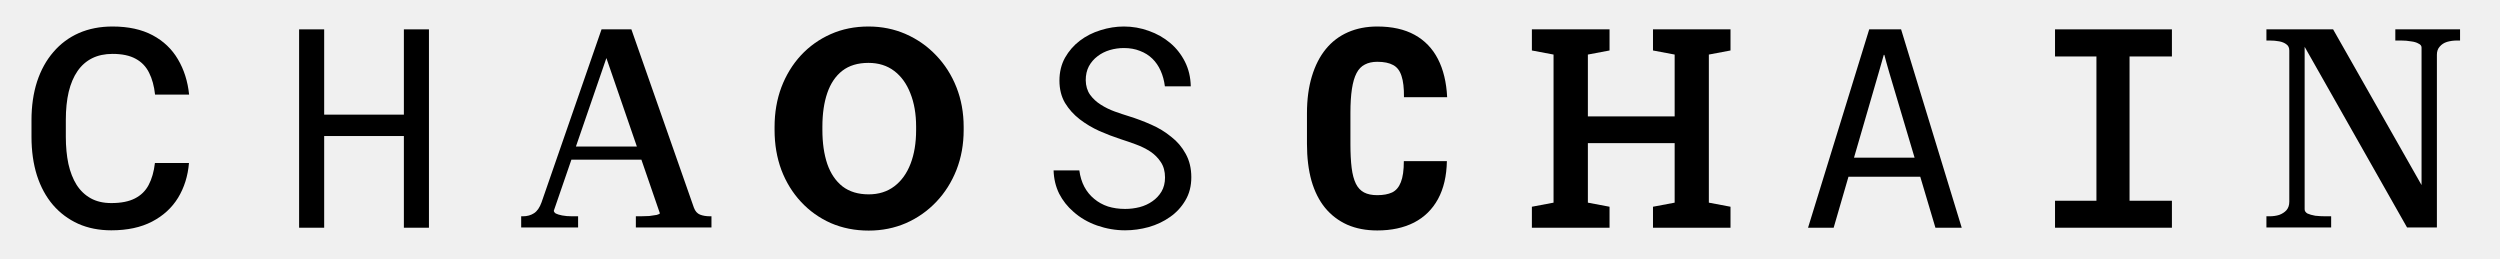
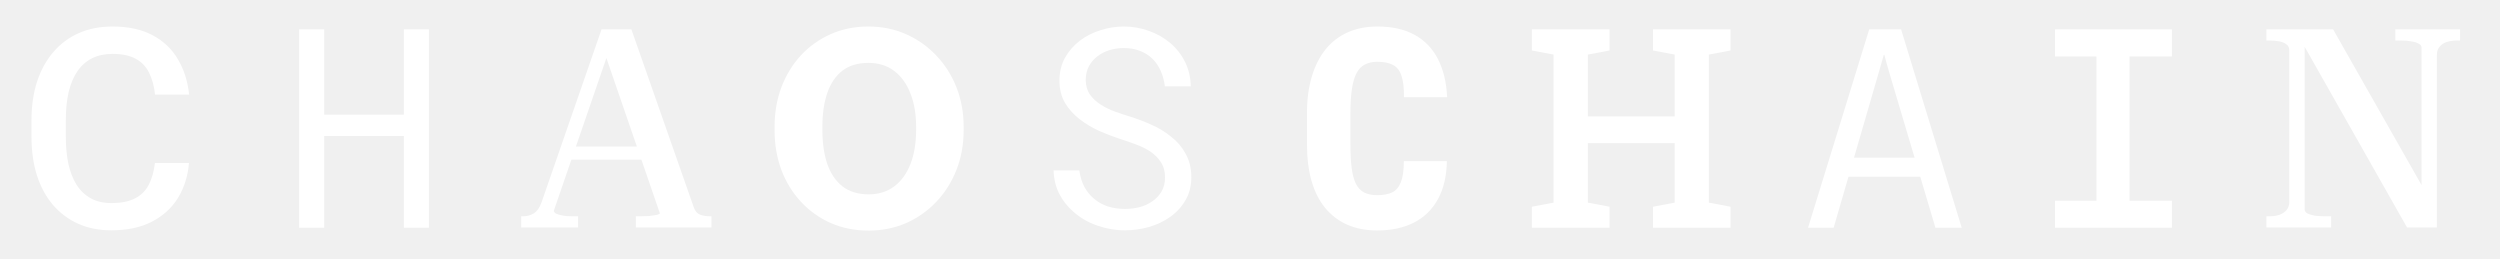
<svg xmlns="http://www.w3.org/2000/svg" width="562" height="58" viewBox="0 0 562 58" fill="none">
-   <path d="M34.826 36.646H42.482C42.237 39.566 41.421 42.169 40.032 44.456C38.644 46.722 36.694 48.508 34.183 49.815C31.672 51.122 28.619 51.775 25.026 51.775C22.269 51.775 19.789 51.285 17.584 50.305C15.379 49.304 13.49 47.896 11.918 46.079C10.346 44.241 9.141 42.026 8.304 39.433C7.487 36.84 7.079 33.941 7.079 30.735V27.029C7.079 23.824 7.498 20.925 8.335 18.332C9.192 15.739 10.417 13.524 12.01 11.686C13.602 9.828 15.511 8.409 17.737 7.429C19.983 6.449 22.504 5.959 25.301 5.959C28.854 5.959 31.855 6.612 34.305 7.919C36.755 9.226 38.654 11.033 40.002 13.34C41.37 15.647 42.207 18.291 42.513 21.272H34.857C34.652 19.353 34.203 17.709 33.509 16.341C32.835 14.973 31.835 13.932 30.508 13.217C29.181 12.482 27.445 12.115 25.301 12.115C23.546 12.115 22.014 12.441 20.707 13.095C19.401 13.748 18.308 14.708 17.431 15.974C16.553 17.239 15.889 18.801 15.44 20.659C15.011 22.497 14.797 24.6 14.797 26.968V30.735C14.797 32.981 14.991 35.023 15.379 36.86C15.787 38.677 16.399 40.239 17.216 41.546C18.053 42.853 19.115 43.863 20.401 44.578C21.688 45.293 23.229 45.65 25.026 45.65C27.21 45.65 28.977 45.303 30.324 44.609C31.692 43.914 32.723 42.904 33.417 41.577C34.132 40.229 34.601 38.586 34.826 36.646Z" fill="black" />
-   <path d="M91.434 25.771V30.579H72.11V25.771H91.434ZM72.875 6.6V51.191H67.24V6.6H72.875ZM96.427 6.6V51.191H90.791V6.6H96.427Z" fill="black" />
-   <path d="M127.636 32.943H145.574L145.637 35.891H126.946L127.636 32.943ZM135.413 10.426L136.918 11.304L124.5 47.368C124.5 47.578 124.646 47.787 124.939 47.996C125.273 48.163 125.754 48.309 126.381 48.435C127.008 48.56 127.761 48.623 128.639 48.623H129.956V51.132H117.161V48.623H117.537C118.499 48.623 119.335 48.393 120.046 47.933C120.757 47.473 121.322 46.658 121.74 45.487L135.225 6.6H141.936L155.986 46.679C156.278 47.473 156.738 47.996 157.366 48.247C157.993 48.498 158.766 48.623 159.686 48.623H159.937V51.132H142.94V48.623H143.943C144.612 48.623 145.281 48.602 145.95 48.56C146.661 48.477 147.226 48.393 147.644 48.309C148.104 48.184 148.334 48.059 148.334 47.933L135.413 10.426Z" fill="black" />
-   <path d="M195.285 51.836C192.202 51.836 189.364 51.275 186.771 50.152C184.199 49.008 181.963 47.416 180.064 45.374C178.166 43.333 176.696 40.944 175.654 38.208C174.633 35.452 174.123 32.46 174.123 29.235V28.53C174.123 25.325 174.633 22.354 175.654 19.618C176.696 16.882 178.155 14.493 180.034 12.452C181.933 10.41 184.168 8.817 186.741 7.674C189.313 6.531 192.141 5.959 195.224 5.959C198.246 5.959 201.053 6.531 203.646 7.674C206.239 8.817 208.505 10.41 210.445 12.452C212.405 14.493 213.926 16.882 215.008 19.618C216.09 22.354 216.632 25.325 216.632 28.53V29.235C216.632 32.46 216.09 35.452 215.008 38.208C213.926 40.944 212.415 43.333 210.476 45.374C208.536 47.416 206.27 49.008 203.677 50.152C201.084 51.275 198.287 51.836 195.285 51.836ZM195.285 43.69C197.531 43.69 199.45 43.087 201.043 41.883C202.636 40.678 203.85 38.994 204.687 36.83C205.525 34.666 205.943 32.134 205.943 29.235V28.469C205.943 25.631 205.514 23.14 204.657 20.996C203.82 18.832 202.605 17.148 201.012 15.943C199.42 14.738 197.49 14.136 195.224 14.136C192.835 14.136 190.875 14.728 189.344 15.912C187.833 17.096 186.71 18.761 185.975 20.904C185.24 23.048 184.873 25.57 184.873 28.469V29.235C184.873 32.134 185.24 34.676 185.975 36.86C186.731 39.025 187.874 40.709 189.405 41.913C190.957 43.098 192.917 43.69 195.285 43.69Z" fill="black" />
-   <path d="M261.897 39.892C261.897 38.524 261.58 37.371 260.947 36.431C260.335 35.492 259.538 34.696 258.558 34.043C257.578 33.41 256.496 32.879 255.312 32.45C254.148 32.021 253.025 31.634 251.943 31.286C250.371 30.776 248.768 30.163 247.135 29.449C245.522 28.714 244.052 27.836 242.725 26.815C241.377 25.774 240.275 24.549 239.417 23.14C238.58 21.711 238.162 20.037 238.162 18.117C238.162 16.198 238.58 14.483 239.417 12.972C240.275 11.461 241.388 10.185 242.755 9.144C244.123 8.103 245.675 7.317 247.411 6.786C249.146 6.235 250.892 5.959 252.648 5.959C254.587 5.959 256.455 6.286 258.252 6.939C260.049 7.572 261.641 8.47 263.03 9.634C264.418 10.798 265.531 12.207 266.368 13.86C267.205 15.514 267.644 17.362 267.685 19.404H261.866C261.703 18.117 261.386 16.954 260.917 15.912C260.447 14.851 259.824 13.942 259.048 13.187C258.273 12.431 257.344 11.849 256.261 11.441C255.2 11.012 253.995 10.798 252.648 10.798C251.565 10.798 250.504 10.951 249.463 11.257C248.442 11.563 247.533 12.023 246.737 12.635C245.92 13.248 245.267 14.003 244.777 14.902C244.307 15.8 244.072 16.841 244.072 18.026C244.093 19.312 244.419 20.404 245.052 21.302C245.685 22.18 246.492 22.926 247.472 23.538C248.431 24.151 249.473 24.661 250.596 25.069C251.739 25.478 252.811 25.835 253.811 26.141C255.465 26.652 257.119 27.274 258.773 28.009C260.427 28.724 261.937 29.643 263.305 30.766C264.653 31.807 265.735 33.083 266.552 34.594C267.389 36.105 267.807 37.85 267.807 39.831C267.807 41.832 267.358 43.578 266.46 45.068C265.582 46.558 264.438 47.794 263.03 48.774C261.621 49.774 260.028 50.53 258.252 51.04C256.476 51.53 254.7 51.775 252.923 51.775C250.8 51.775 248.707 51.418 246.645 50.703C244.603 49.989 242.827 48.958 241.316 47.61C239.969 46.446 238.897 45.088 238.1 43.537C237.325 41.965 236.906 40.219 236.845 38.3H242.633C242.817 39.688 243.194 40.923 243.766 42.005C244.338 43.067 245.073 43.965 245.971 44.7C246.87 45.456 247.901 46.028 249.064 46.416C250.249 46.783 251.535 46.967 252.923 46.967C254.026 46.967 255.108 46.834 256.17 46.569C257.252 46.283 258.211 45.844 259.048 45.252C259.885 44.68 260.569 43.955 261.1 43.077C261.631 42.179 261.897 41.117 261.897 39.892Z" fill="black" />
-   <path d="M315.582 36.217H325.259C325.198 39.566 324.534 42.404 323.269 44.731C322.003 47.059 320.206 48.825 317.878 50.029C315.551 51.214 312.795 51.806 309.609 51.806C307.078 51.806 304.832 51.377 302.872 50.519C300.912 49.641 299.248 48.376 297.88 46.722C296.532 45.068 295.511 43.036 294.817 40.627C294.144 38.218 293.807 35.462 293.807 32.358V25.437C293.807 22.354 294.174 19.598 294.909 17.168C295.644 14.738 296.685 12.697 298.033 11.043C299.401 9.369 301.065 8.103 303.025 7.245C304.985 6.388 307.18 5.959 309.609 5.959C312.937 5.959 315.735 6.582 318.001 7.827C320.267 9.073 322.013 10.88 323.238 13.248C324.463 15.616 325.157 18.485 325.32 21.854H315.612C315.633 19.812 315.449 18.22 315.061 17.076C314.693 15.912 314.071 15.096 313.193 14.626C312.315 14.136 311.12 13.891 309.609 13.891C308.527 13.891 307.598 14.095 306.823 14.504C306.047 14.892 305.424 15.535 304.954 16.433C304.485 17.331 304.138 18.515 303.913 19.986C303.689 21.456 303.576 23.252 303.576 25.376V32.358C303.576 34.482 303.668 36.278 303.852 37.748C304.036 39.198 304.352 40.382 304.801 41.301C305.25 42.199 305.863 42.853 306.639 43.261C307.415 43.669 308.405 43.874 309.609 43.874C310.957 43.874 312.07 43.669 312.948 43.261C313.826 42.832 314.479 42.067 314.908 40.964C315.357 39.862 315.582 38.279 315.582 36.217Z" fill="black" />
-   <path d="M344.367 51.191V46.474L349.237 45.556V12.265L344.367 11.347V6.6H361.824V11.347L356.954 12.265V26.169H376.463V12.265L371.593 11.347V6.6H376.463H384.15H389.019V11.347L384.15 12.265V45.556L389.019 46.474V51.191H371.593V46.474L376.463 45.556V32.172H356.954V45.556L361.824 46.474V51.191H344.367Z" fill="black" />
-   <path d="M406.448 51.191L420.199 6.6H427.366L440.994 51.191H435.083L424.732 16.4C424.487 15.583 424.283 14.868 424.119 14.256C423.956 13.623 423.782 12.98 423.599 12.327H423.476C423.292 12.98 423.109 13.623 422.925 14.256C422.762 14.868 422.557 15.583 422.312 16.4L412.206 51.191H406.448ZM412.818 39.737L413.86 35.449H433.399L434.532 39.737H412.818Z" fill="black" />
-   <path d="M461.969 6.6H488.246V12.694H478.721V45.127H488.246V51.191H461.969V45.127H471.279V12.694H461.969V6.6Z" fill="black" />
-   <path d="M509.491 51.132V48.623H510.181C510.976 48.623 511.707 48.518 512.376 48.309C513.045 48.059 513.589 47.703 514.007 47.243C514.425 46.741 514.634 46.114 514.634 45.361V11.366C514.634 10.739 514.425 10.279 514.007 9.987C513.589 9.652 513.045 9.422 512.376 9.297C511.707 9.171 510.976 9.108 510.181 9.108H509.491V6.6H524.482L545.431 43.48L544.364 44.295V10.677C544.364 10.3 544.134 10.008 543.674 9.798C543.256 9.548 542.692 9.38 541.981 9.297C541.312 9.171 540.559 9.108 539.723 9.108H538.469V6.6H553.02V9.108H552.33C551.535 9.108 550.783 9.213 550.072 9.422C549.403 9.631 548.859 9.987 548.441 10.488C548.023 10.948 547.814 11.555 547.814 12.307V51.132H541.103L516.892 8.419L518.084 8.23V47.055C518.084 47.431 518.293 47.745 518.711 47.996C519.171 48.205 519.757 48.372 520.467 48.498C521.22 48.581 521.994 48.623 522.788 48.623H524.043V51.132H509.491Z" fill="black" />
+   <path d="M34.826 36.646H42.482C42.237 39.566 41.421 42.169 40.032 44.456C38.644 46.722 36.694 48.508 34.183 49.815C31.672 51.122 28.619 51.775 25.026 51.775C22.269 51.775 19.789 51.285 17.584 50.305C15.379 49.304 13.49 47.896 11.918 46.079C10.346 44.241 9.141 42.026 8.304 39.433C7.487 36.84 7.079 33.941 7.079 30.735V27.029C7.079 23.824 7.498 20.925 8.335 18.332C9.192 15.739 10.417 13.524 12.01 11.686C13.602 9.828 15.511 8.409 17.737 7.429C19.983 6.449 22.504 5.959 25.301 5.959C28.854 5.959 31.855 6.612 34.305 7.919C36.755 9.226 38.654 11.033 40.002 13.34C41.37 15.647 42.207 18.291 42.513 21.272H34.857C34.652 19.353 34.203 17.709 33.509 16.341C32.835 14.973 31.835 13.932 30.508 13.217C29.181 12.482 27.445 12.115 25.301 12.115C23.546 12.115 22.014 12.441 20.707 13.095C19.401 13.748 18.308 14.708 17.431 15.974C16.553 17.239 15.889 18.801 15.44 20.659C15.011 22.497 14.797 24.6 14.797 26.968V30.735C14.797 32.981 14.991 35.023 15.379 36.86C15.787 38.677 16.399 40.239 17.216 41.546C18.053 42.853 19.115 43.863 20.401 44.578C21.688 45.293 23.229 45.65 25.026 45.65C27.21 45.65 28.977 45.303 30.324 44.609C31.692 43.914 32.723 42.904 33.417 41.577C34.132 40.229 34.601 38.586 34.826 36.646Z" fill="white" />
+   <path d="M91.434 25.771V30.579H72.11V25.771H91.434ZM72.875 6.6V51.191H67.24V6.6H72.875ZM96.427 6.6V51.191H90.791V6.6H96.427Z" fill="white" />
+   <path d="M127.636 32.943H145.574L145.637 35.891H126.946L127.636 32.943ZM135.413 10.426L136.918 11.304L124.5 47.368C124.5 47.578 124.646 47.787 124.939 47.996C125.273 48.163 125.754 48.309 126.381 48.435C127.008 48.56 127.761 48.623 128.639 48.623H129.956V51.132H117.161V48.623H117.537C118.499 48.623 119.335 48.393 120.046 47.933C120.757 47.473 121.322 46.658 121.74 45.487L135.225 6.6H141.936L155.986 46.679C156.278 47.473 156.738 47.996 157.366 48.247C157.993 48.498 158.766 48.623 159.686 48.623H159.937V51.132H142.94V48.623H143.943C144.612 48.623 145.281 48.602 145.95 48.56C146.661 48.477 147.226 48.393 147.644 48.309C148.104 48.184 148.334 48.059 148.334 47.933L135.413 10.426Z" fill="white" />
+   <path d="M195.285 51.836C192.202 51.836 189.364 51.275 186.771 50.152C184.199 49.008 181.963 47.416 180.064 45.374C178.166 43.333 176.696 40.944 175.654 38.208C174.633 35.452 174.123 32.46 174.123 29.235V28.53C174.123 25.325 174.633 22.354 175.654 19.618C176.696 16.882 178.155 14.493 180.034 12.452C181.933 10.41 184.168 8.817 186.741 7.674C189.313 6.531 192.141 5.959 195.224 5.959C198.246 5.959 201.053 6.531 203.646 7.674C206.239 8.817 208.505 10.41 210.445 12.452C212.405 14.493 213.926 16.882 215.008 19.618C216.09 22.354 216.632 25.325 216.632 28.53V29.235C216.632 32.46 216.09 35.452 215.008 38.208C213.926 40.944 212.415 43.333 210.476 45.374C208.536 47.416 206.27 49.008 203.677 50.152C201.084 51.275 198.287 51.836 195.285 51.836ZM195.285 43.69C197.531 43.69 199.45 43.087 201.043 41.883C202.636 40.678 203.85 38.994 204.687 36.83C205.525 34.666 205.943 32.134 205.943 29.235V28.469C205.943 25.631 205.514 23.14 204.657 20.996C203.82 18.832 202.605 17.148 201.012 15.943C199.42 14.738 197.49 14.136 195.224 14.136C192.835 14.136 190.875 14.728 189.344 15.912C187.833 17.096 186.71 18.761 185.975 20.904C185.24 23.048 184.873 25.57 184.873 28.469V29.235C184.873 32.134 185.24 34.676 185.975 36.86C186.731 39.025 187.874 40.709 189.405 41.913C190.957 43.098 192.917 43.69 195.285 43.69Z" fill="white" />
+   <path d="M261.897 39.892C261.897 38.524 261.58 37.371 260.947 36.431C260.335 35.492 259.538 34.696 258.558 34.043C257.578 33.41 256.496 32.879 255.312 32.45C254.148 32.021 253.025 31.634 251.943 31.286C250.371 30.776 248.768 30.163 247.135 29.449C245.522 28.714 244.052 27.836 242.725 26.815C241.377 25.774 240.275 24.549 239.417 23.14C238.58 21.711 238.162 20.037 238.162 18.117C238.162 16.198 238.58 14.483 239.417 12.972C240.275 11.461 241.388 10.185 242.755 9.144C244.123 8.103 245.675 7.317 247.411 6.786C249.146 6.235 250.892 5.959 252.648 5.959C254.587 5.959 256.455 6.286 258.252 6.939C260.049 7.572 261.641 8.47 263.03 9.634C264.418 10.798 265.531 12.207 266.368 13.86C267.205 15.514 267.644 17.362 267.685 19.404H261.866C261.703 18.117 261.386 16.954 260.917 15.912C260.447 14.851 259.824 13.942 259.048 13.187C258.273 12.431 257.344 11.849 256.261 11.441C255.2 11.012 253.995 10.798 252.648 10.798C251.565 10.798 250.504 10.951 249.463 11.257C248.442 11.563 247.533 12.023 246.737 12.635C245.92 13.248 245.267 14.003 244.777 14.902C244.307 15.8 244.072 16.841 244.072 18.026C244.093 19.312 244.419 20.404 245.052 21.302C245.685 22.18 246.492 22.926 247.472 23.538C248.431 24.151 249.473 24.661 250.596 25.069C251.739 25.478 252.811 25.835 253.811 26.141C255.465 26.652 257.119 27.274 258.773 28.009C260.427 28.724 261.937 29.643 263.305 30.766C264.653 31.807 265.735 33.083 266.552 34.594C267.389 36.105 267.807 37.85 267.807 39.831C267.807 41.832 267.358 43.578 266.46 45.068C265.582 46.558 264.438 47.794 263.03 48.774C261.621 49.774 260.028 50.53 258.252 51.04C256.476 51.53 254.7 51.775 252.923 51.775C250.8 51.775 248.707 51.418 246.645 50.703C244.603 49.989 242.827 48.958 241.316 47.61C239.969 46.446 238.897 45.088 238.1 43.537C237.325 41.965 236.906 40.219 236.845 38.3H242.633C242.817 39.688 243.194 40.923 243.766 42.005C244.338 43.067 245.073 43.965 245.971 44.7C246.87 45.456 247.901 46.028 249.064 46.416C250.249 46.783 251.535 46.967 252.923 46.967C254.026 46.967 255.108 46.834 256.17 46.569C257.252 46.283 258.211 45.844 259.048 45.252C259.885 44.68 260.569 43.955 261.1 43.077C261.631 42.179 261.897 41.117 261.897 39.892Z" fill="white" />
+   <path d="M315.582 36.217H325.259C325.198 39.566 324.534 42.404 323.269 44.731C322.003 47.059 320.206 48.825 317.878 50.029C315.551 51.214 312.795 51.806 309.609 51.806C307.078 51.806 304.832 51.377 302.872 50.519C300.912 49.641 299.248 48.376 297.88 46.722C296.532 45.068 295.511 43.036 294.817 40.627C294.144 38.218 293.807 35.462 293.807 32.358V25.437C293.807 22.354 294.174 19.598 294.909 17.168C295.644 14.738 296.685 12.697 298.033 11.043C299.401 9.369 301.065 8.103 303.025 7.245C304.985 6.388 307.18 5.959 309.609 5.959C312.937 5.959 315.735 6.582 318.001 7.827C320.267 9.073 322.013 10.88 323.238 13.248C324.463 15.616 325.157 18.485 325.32 21.854H315.612C315.633 19.812 315.449 18.22 315.061 17.076C314.693 15.912 314.071 15.096 313.193 14.626C312.315 14.136 311.12 13.891 309.609 13.891C308.527 13.891 307.598 14.095 306.823 14.504C306.047 14.892 305.424 15.535 304.954 16.433C304.485 17.331 304.138 18.515 303.913 19.986C303.689 21.456 303.576 23.252 303.576 25.376V32.358C303.576 34.482 303.668 36.278 303.852 37.748C304.036 39.198 304.352 40.382 304.801 41.301C305.25 42.199 305.863 42.853 306.639 43.261C307.415 43.669 308.405 43.874 309.609 43.874C310.957 43.874 312.07 43.669 312.948 43.261C313.826 42.832 314.479 42.067 314.908 40.964C315.357 39.862 315.582 38.279 315.582 36.217Z" fill="white" />
+   <path d="M344.367 51.191V46.474L349.237 45.556V12.265L344.367 11.347V6.6H361.824V11.347L356.954 12.265V26.169H376.463V12.265L371.593 11.347V6.6H376.463H384.15H389.019V11.347L384.15 12.265V45.556L389.019 46.474V51.191H371.593V46.474L376.463 45.556V32.172H356.954V45.556L361.824 46.474V51.191H344.367Z" fill="white" />
+   <path d="M406.448 51.191L420.199 6.6H427.366L440.994 51.191H435.083L424.732 16.4C424.487 15.583 424.283 14.868 424.119 14.256C423.956 13.623 423.782 12.98 423.599 12.327H423.476C423.292 12.98 423.109 13.623 422.925 14.256C422.762 14.868 422.557 15.583 422.312 16.4L412.206 51.191H406.448ZM412.818 39.737L413.86 35.449H433.399L434.532 39.737H412.818Z" fill="white" />
+   <path d="M461.969 6.6H488.246V12.694H478.721V45.127H488.246V51.191H461.969V45.127H471.279V12.694H461.969V6.6Z" fill="white" />
+   <path d="M509.491 51.132V48.623H510.181C510.976 48.623 511.707 48.518 512.376 48.309C513.045 48.059 513.589 47.703 514.007 47.243C514.425 46.741 514.634 46.114 514.634 45.361V11.366C514.634 10.739 514.425 10.279 514.007 9.987C513.589 9.652 513.045 9.422 512.376 9.297C511.707 9.171 510.976 9.108 510.181 9.108H509.491V6.6H524.482L545.431 43.48L544.364 44.295V10.677C544.364 10.3 544.134 10.008 543.674 9.798C543.256 9.548 542.692 9.38 541.981 9.297C541.312 9.171 540.559 9.108 539.723 9.108H538.469V6.6H553.02V9.108H552.33C551.535 9.108 550.783 9.213 550.072 9.422C549.403 9.631 548.859 9.987 548.441 10.488C548.023 10.948 547.814 11.555 547.814 12.307V51.132H541.103L516.892 8.419L518.084 8.23V47.055C518.084 47.431 518.293 47.745 518.711 47.996C519.171 48.205 519.757 48.372 520.467 48.498C521.22 48.581 521.994 48.623 522.788 48.623H524.043V51.132H509.491Z" fill="white" />
</svg>
